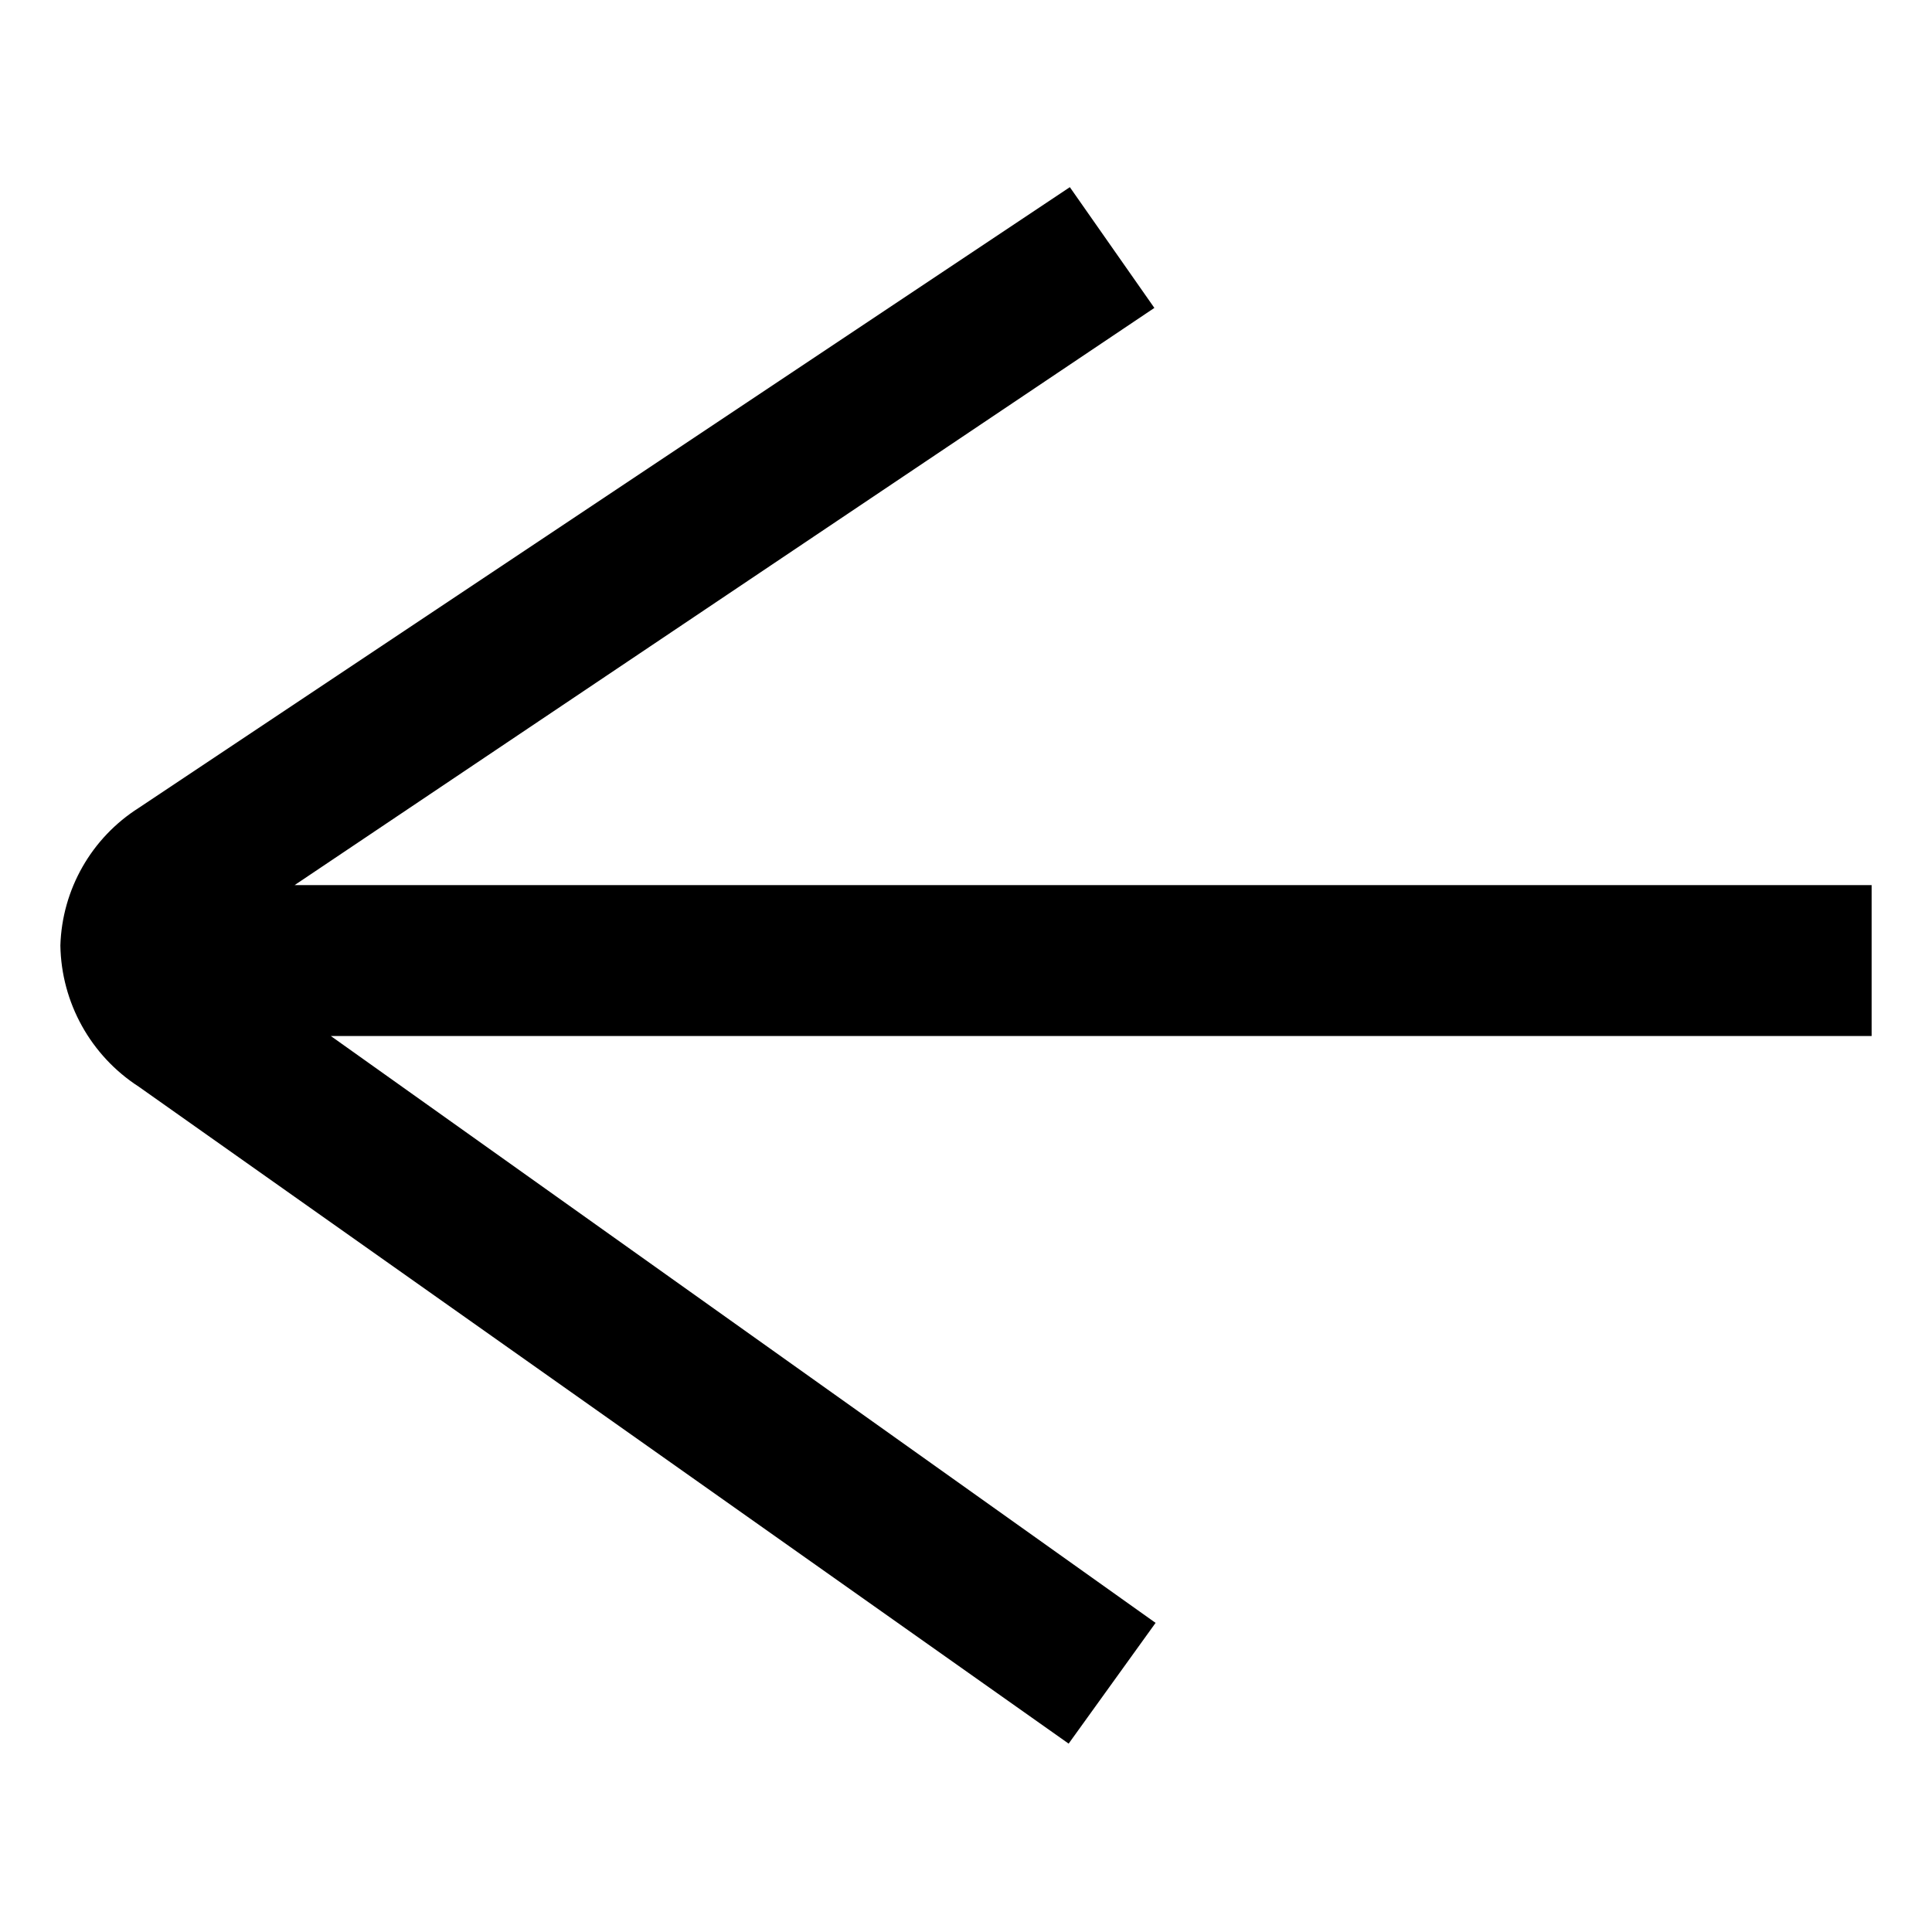
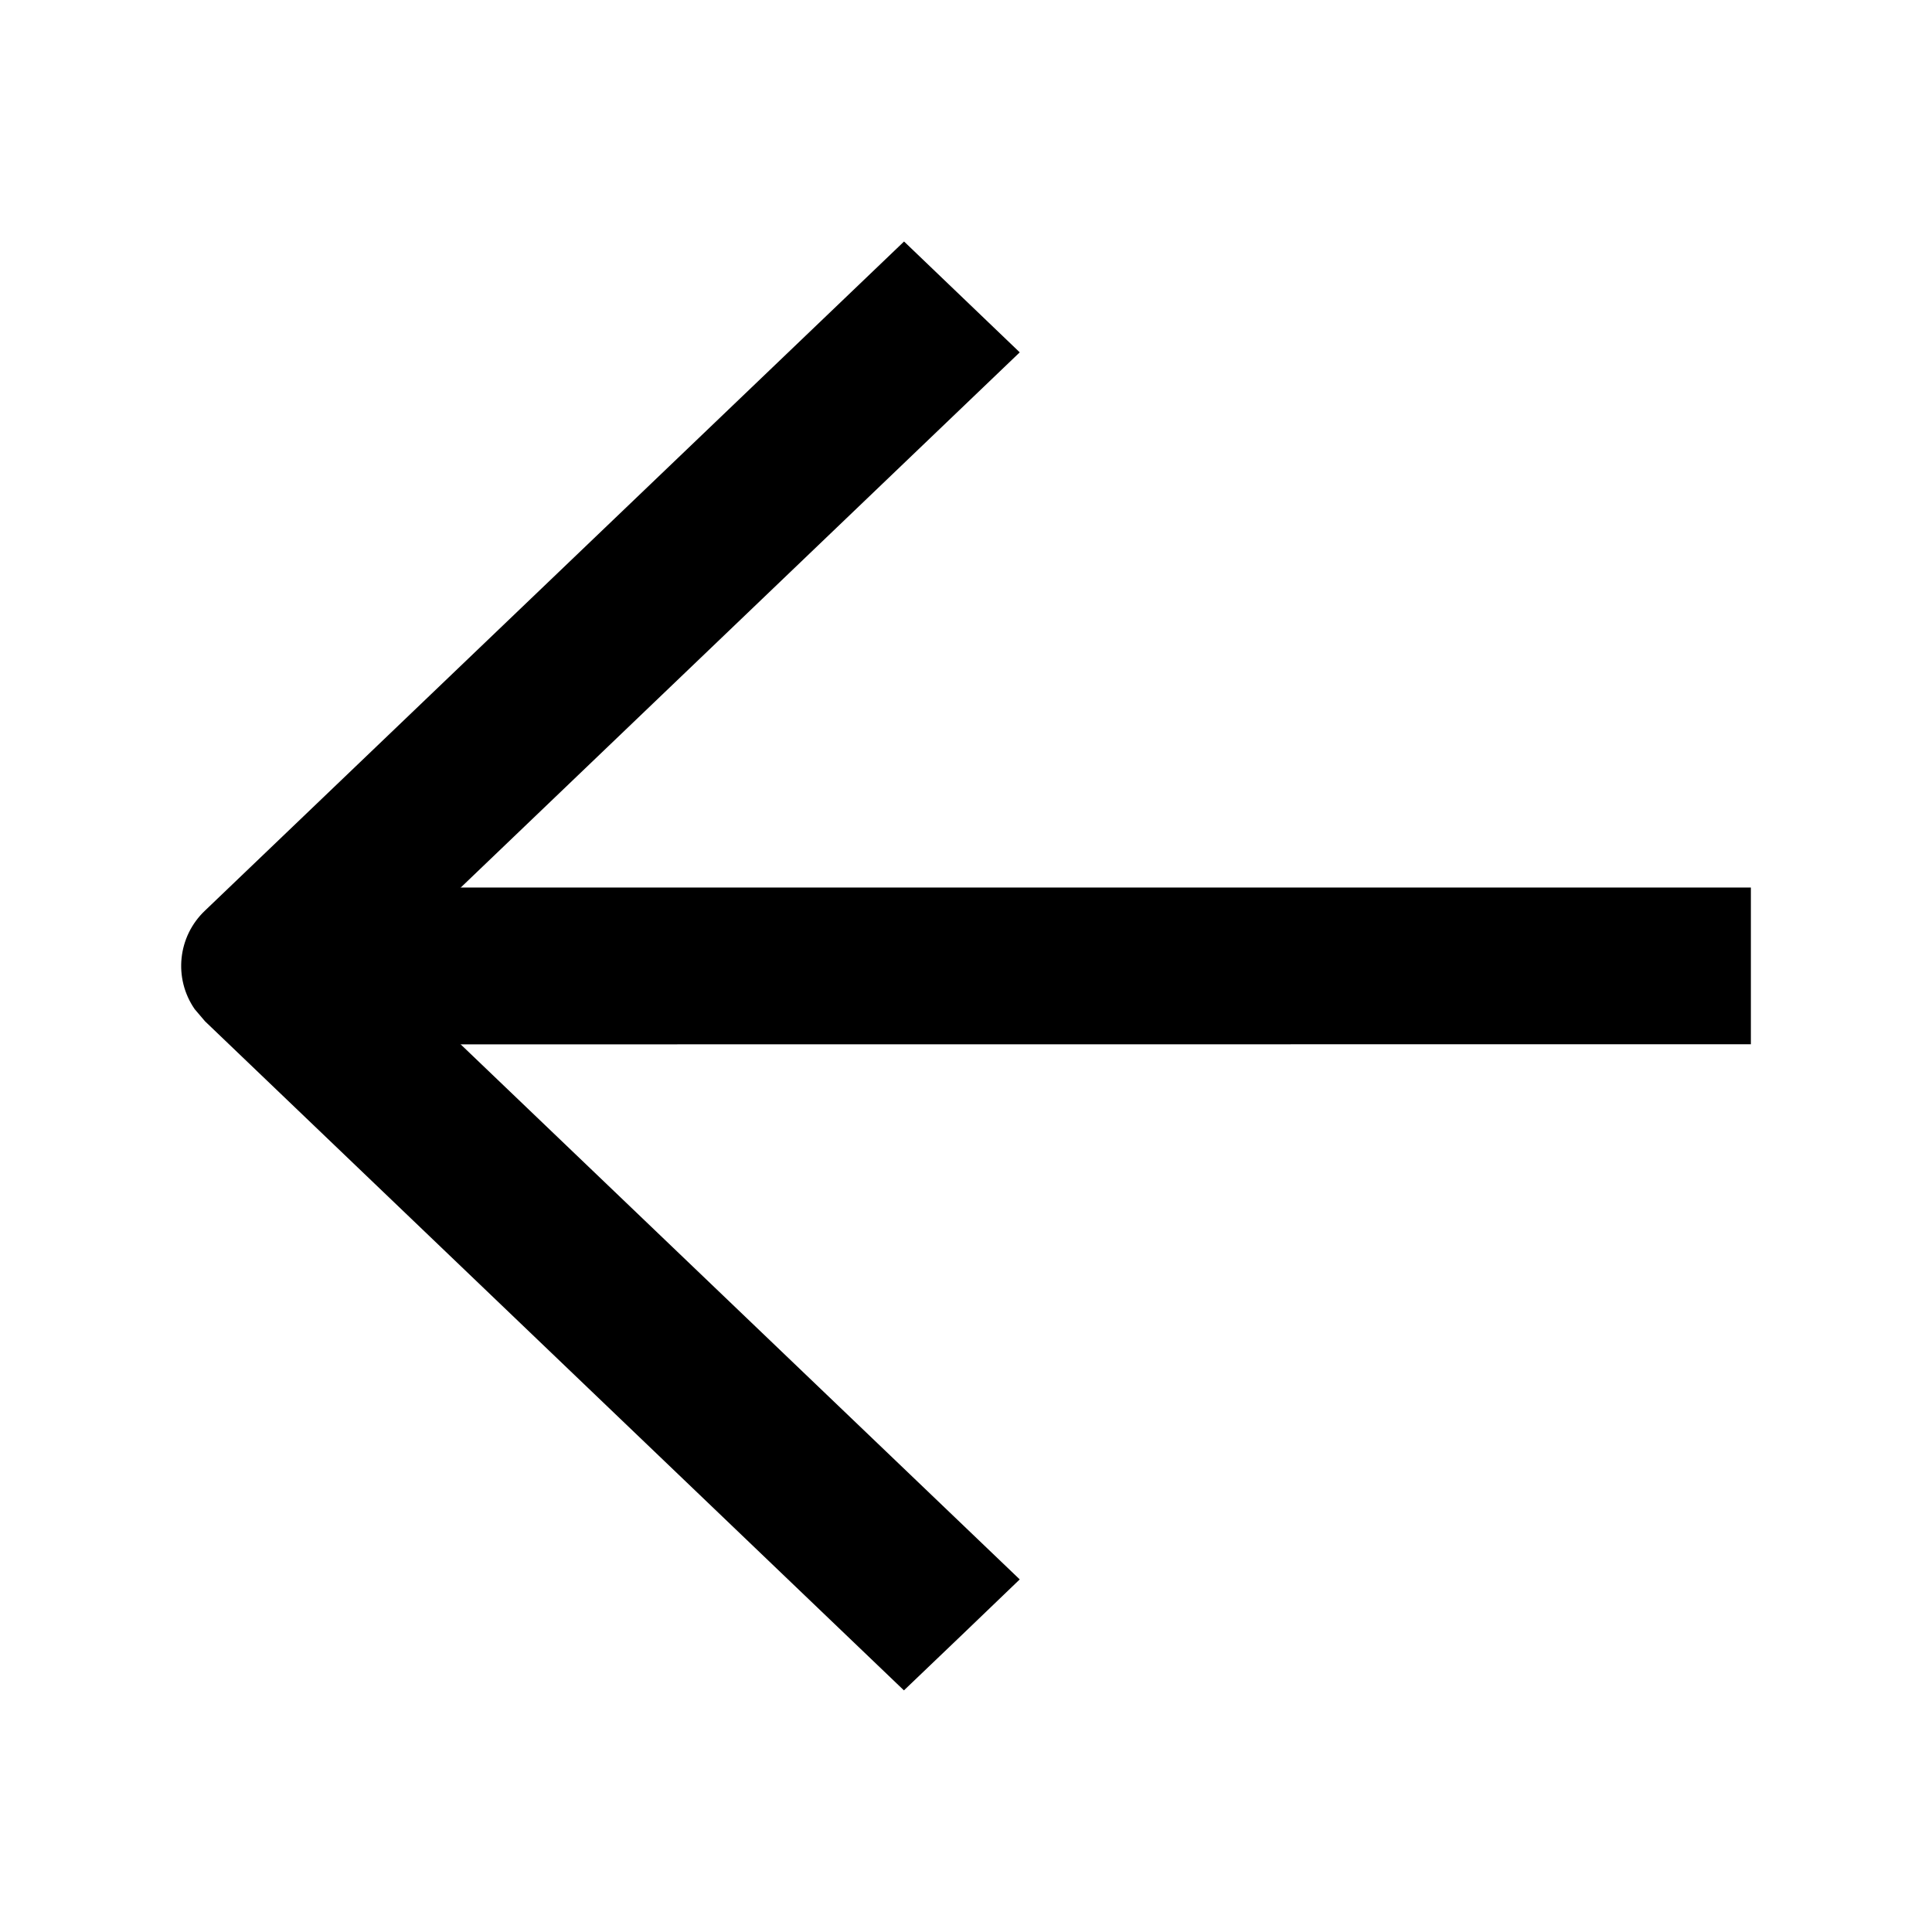
<svg xmlns="http://www.w3.org/2000/svg" width="16" height="16" viewBox="0 0 16 16">
-   <path d="m1.15 6.69 7.71-5.14.7 1-7.12 4.78H15.5v1.25H2.74l6.83 4.86-.72 1L1.15 9A1.42 1.42 0 0 1 .5 7.83a1.4 1.4 0 0 1 .65-1.14" />
+   <path d="M2.592 8.649V7.35H14.5v1.298z" />
+   <path d="M1.612 8.357a.63.63 0 0 1 .086-.816L7.487 2l.958.918L3.137 8l5.308 5.08-.479.46-.48.459-5.788-5.541z" />
</svg>
